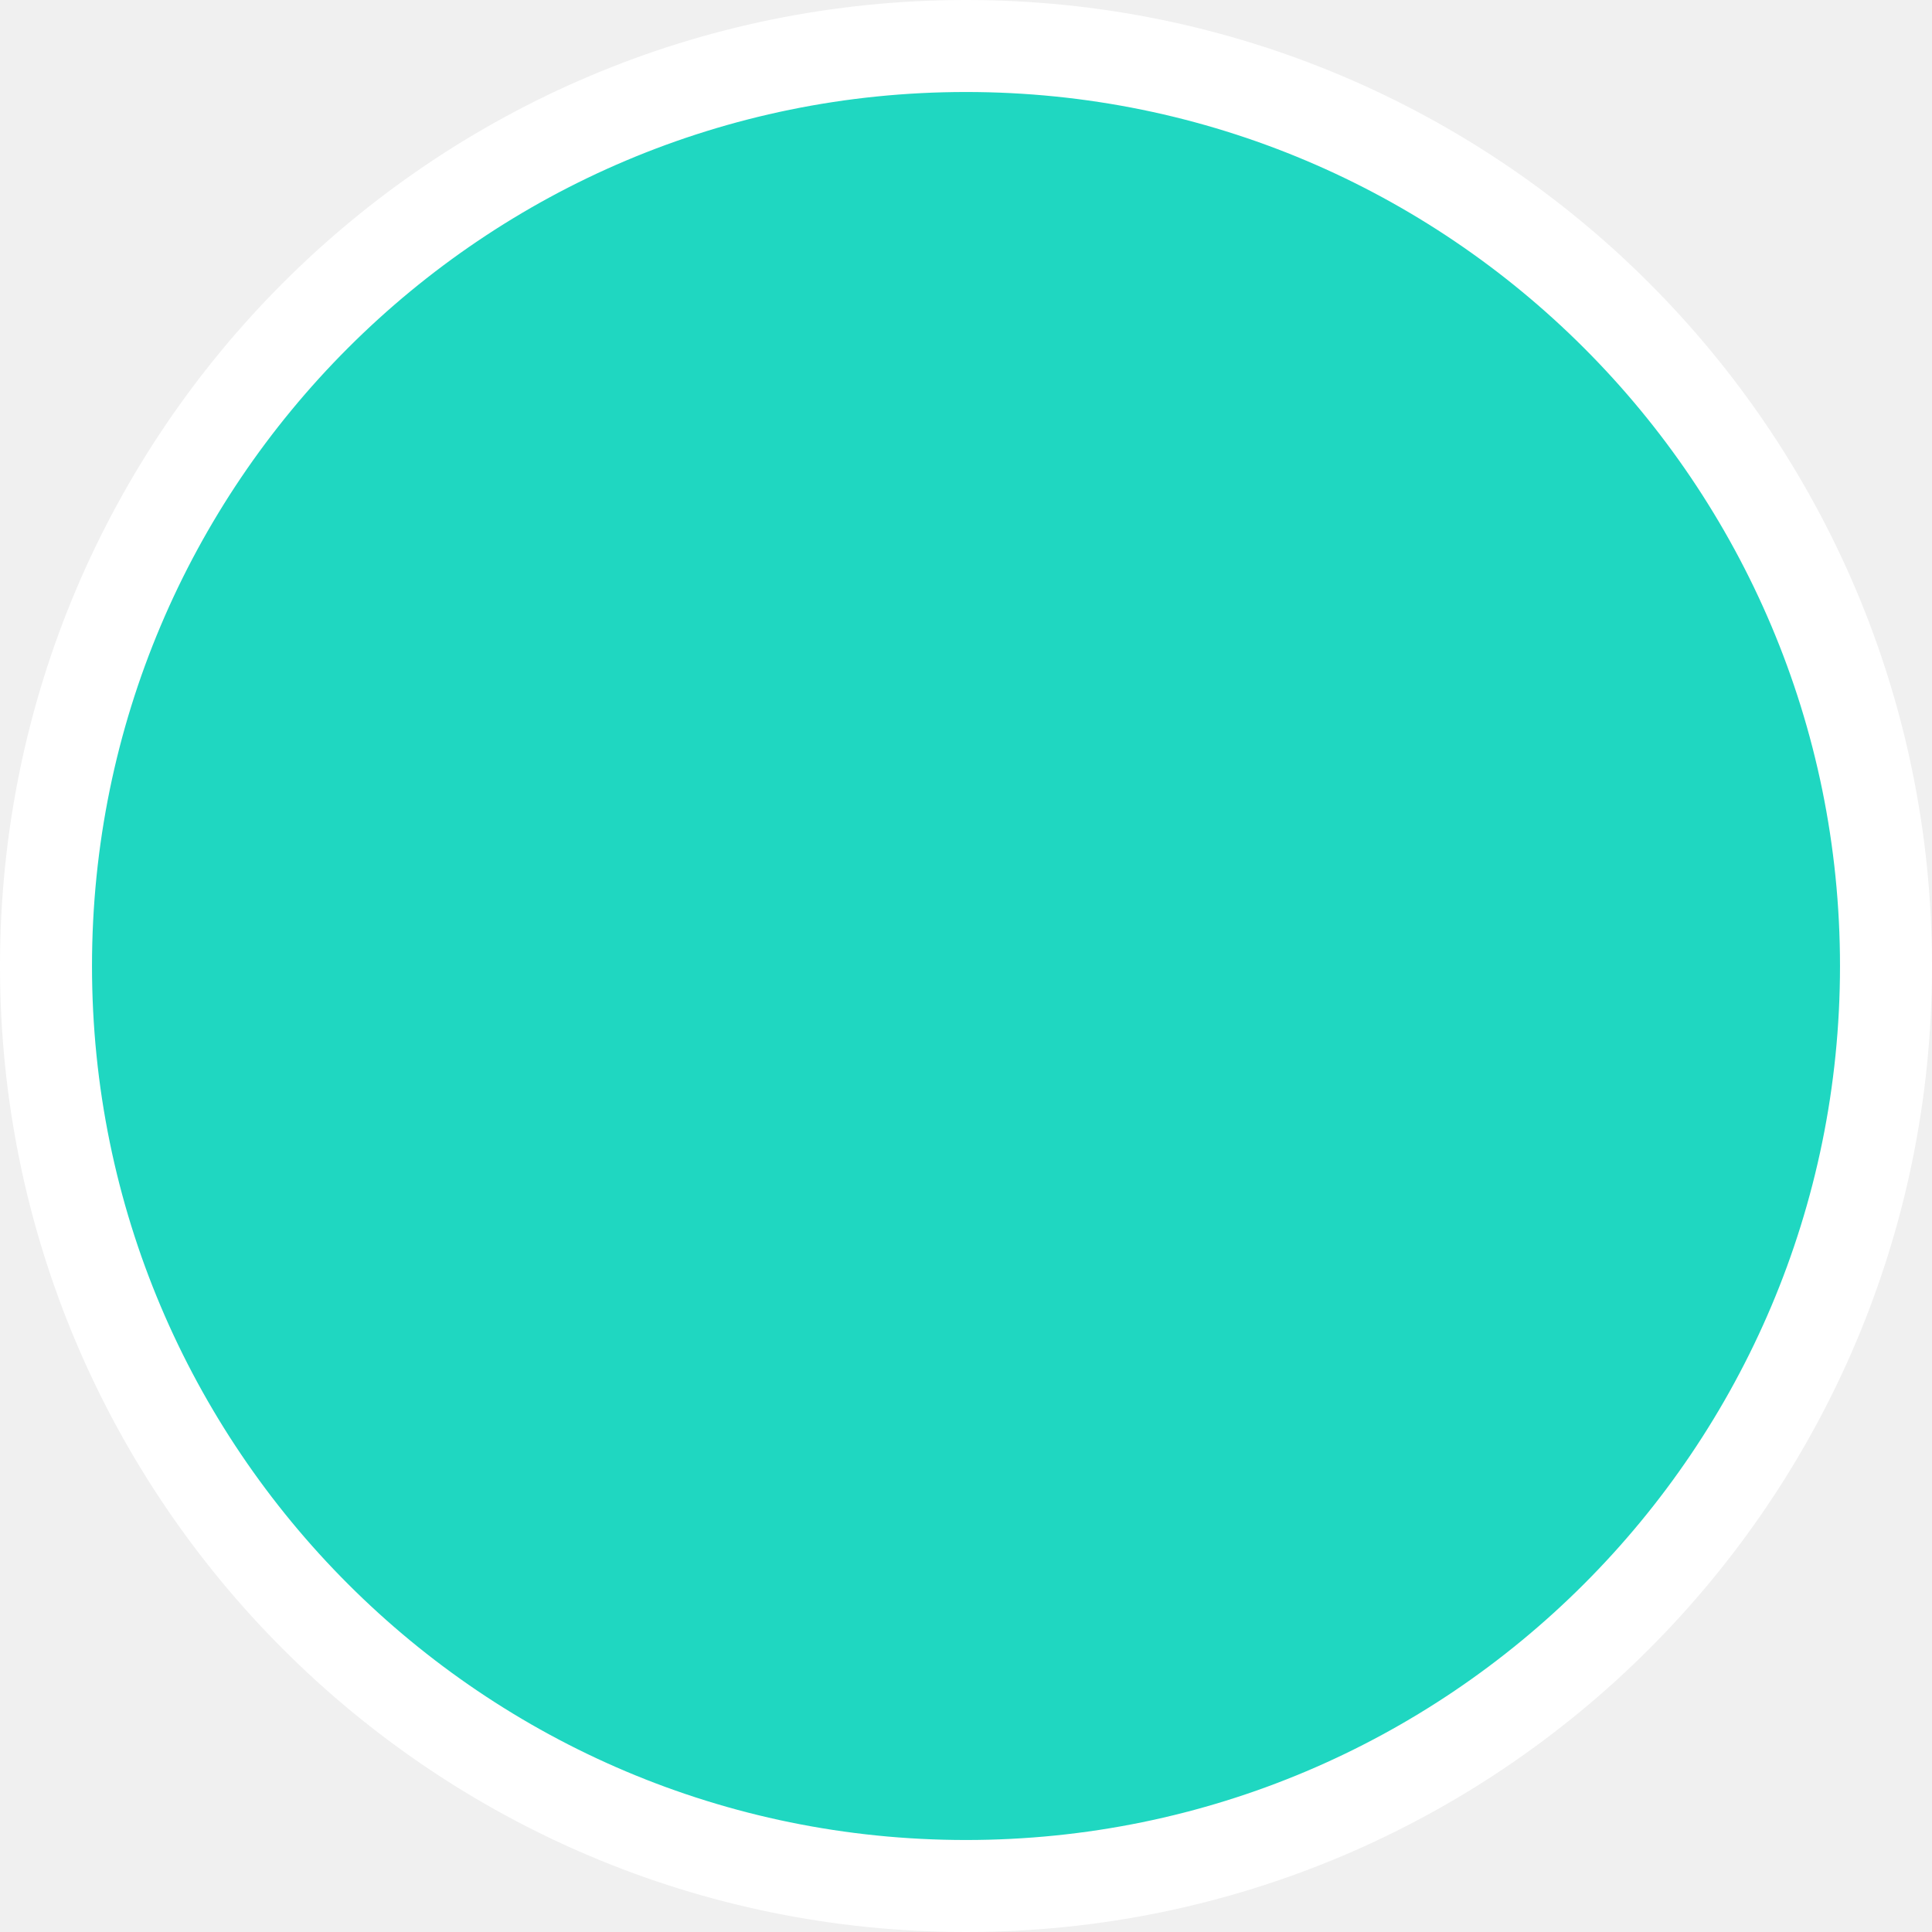
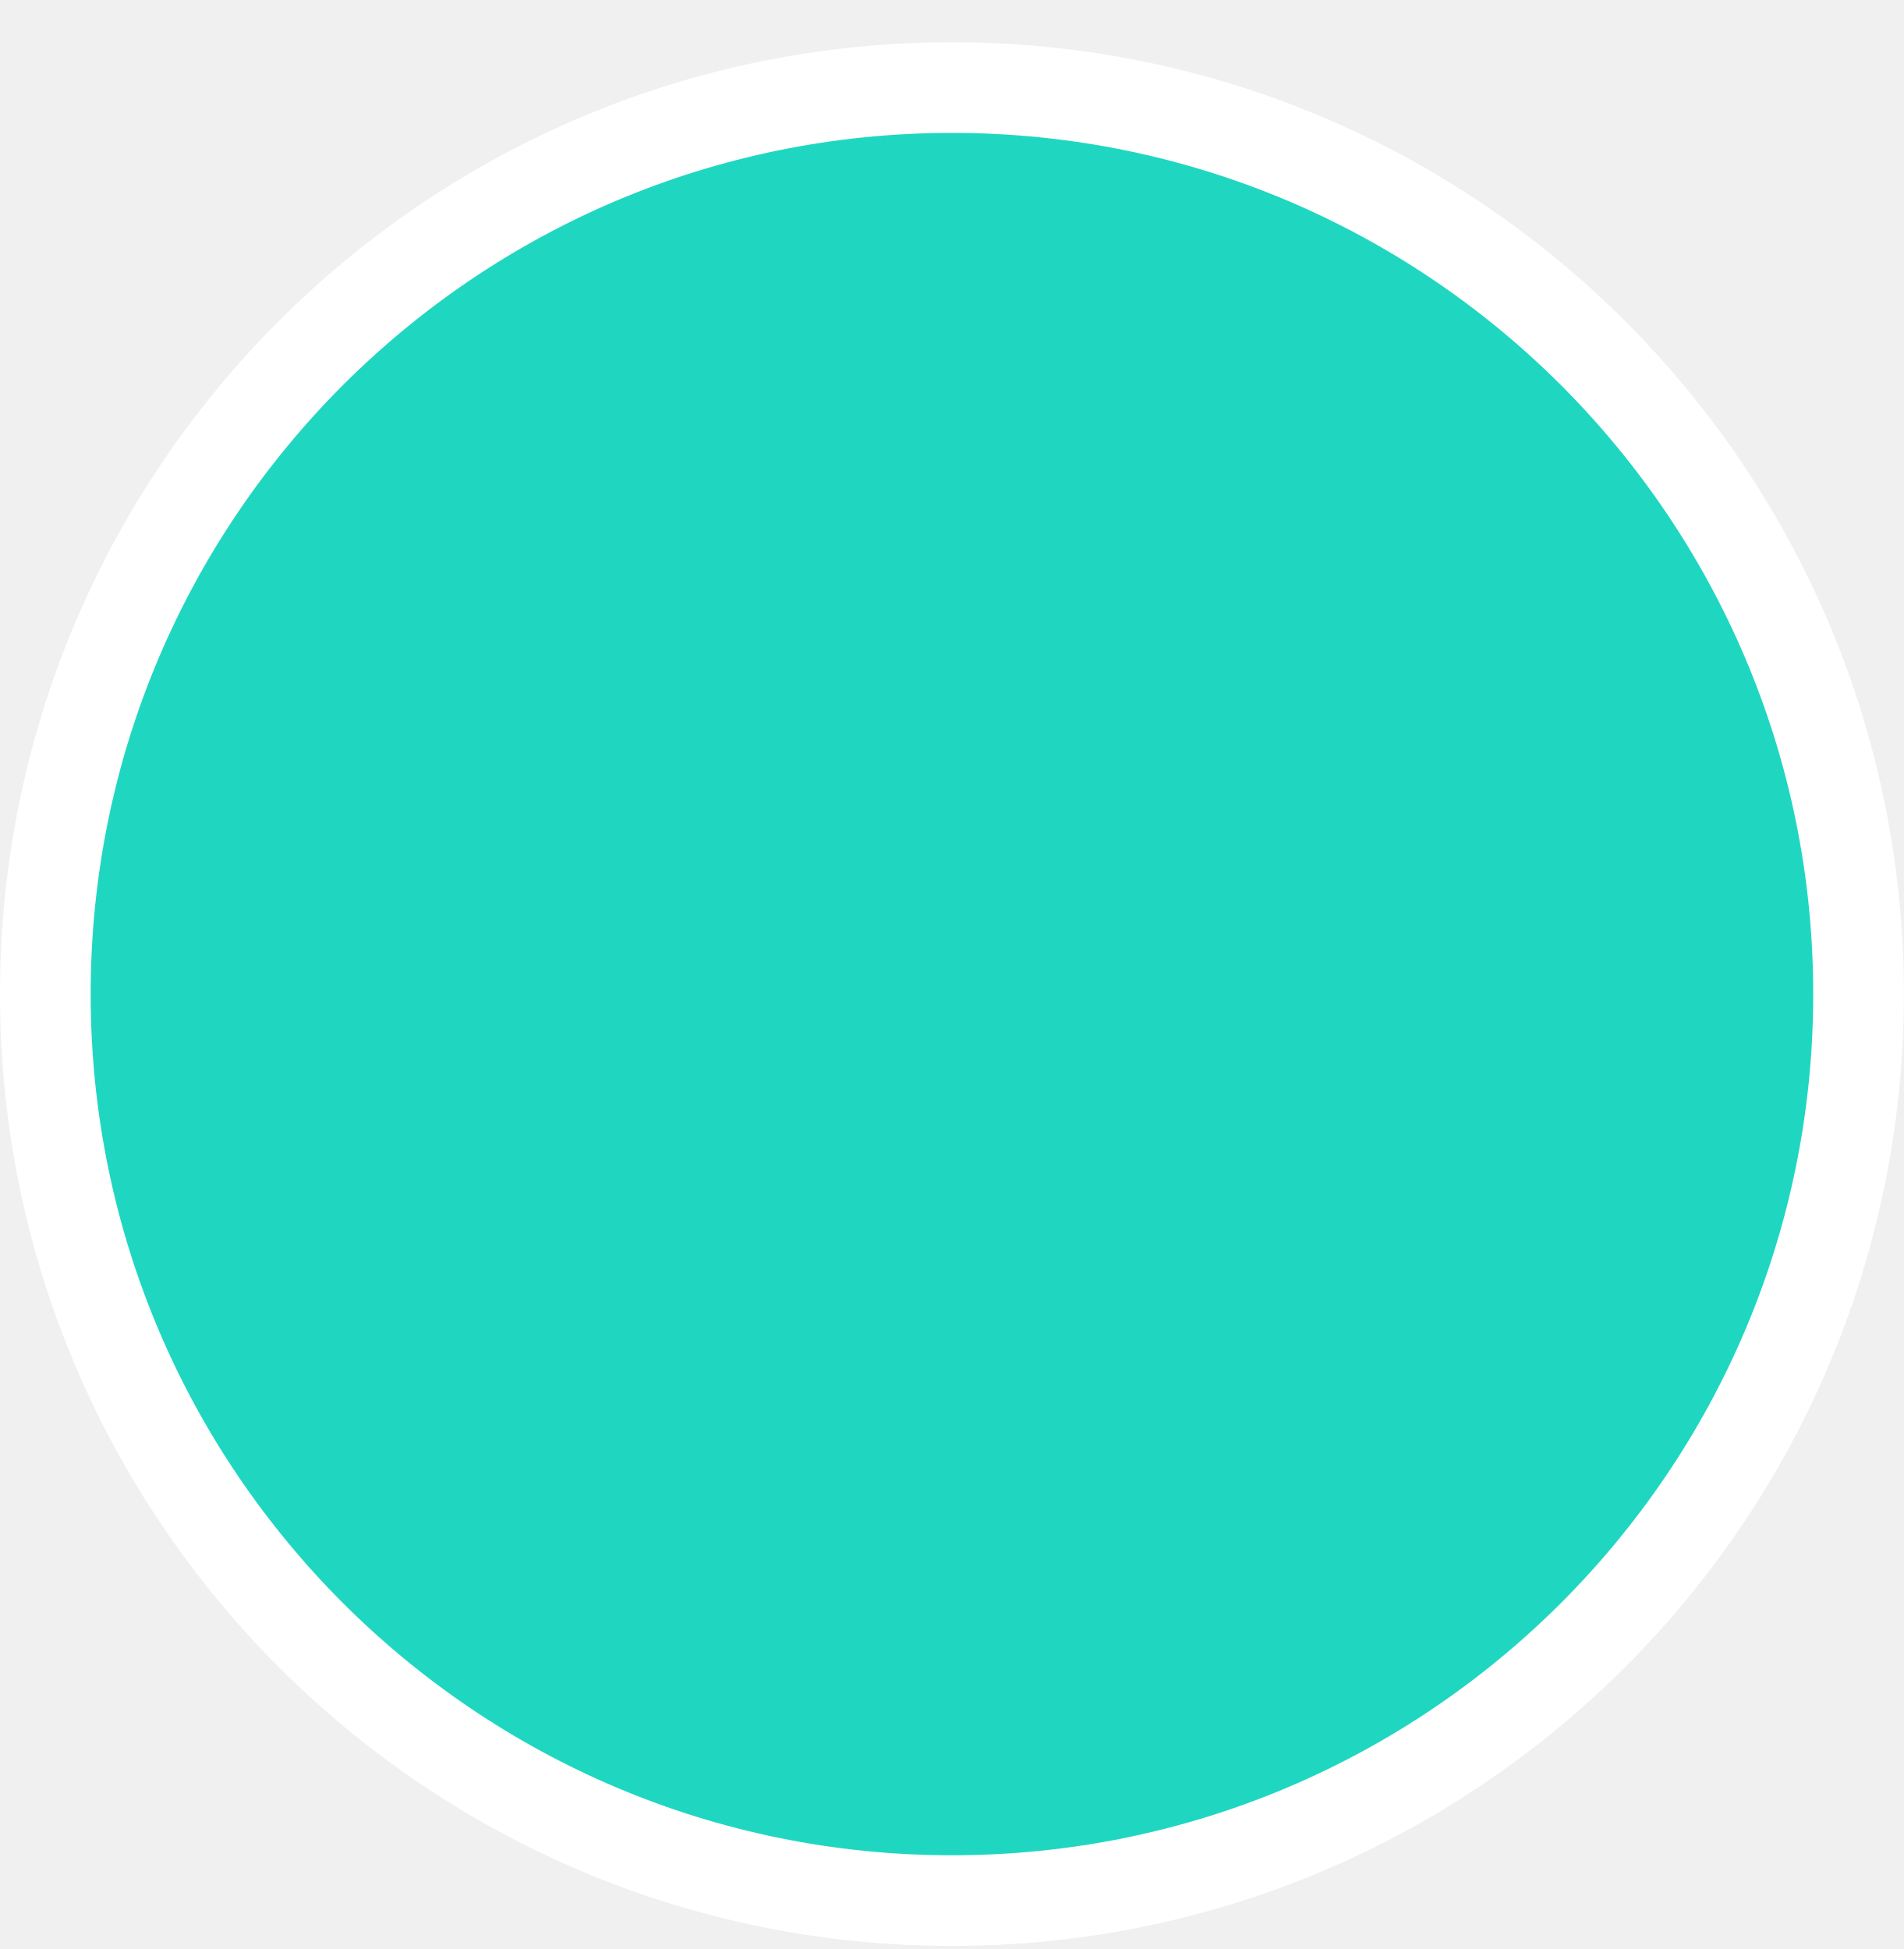
- <svg xmlns="http://www.w3.org/2000/svg" width="42" height="42" viewBox="0 0 42 42" fill="none">
-   <circle id="Ellipse 5" cx="21" cy="21" r="20" fill="#1FD7C1" stroke="white" stroke-width="2" />
+ <svg xmlns="http://www.w3.org/2000/svg" width="42" height="43" viewBox="0 0 42 43" fill="none">
+   <circle id="Ellipse 5" cx="21" cy="21.932" r="20" fill="#1FD7C1" stroke="white" stroke-width="2" />
</svg>
